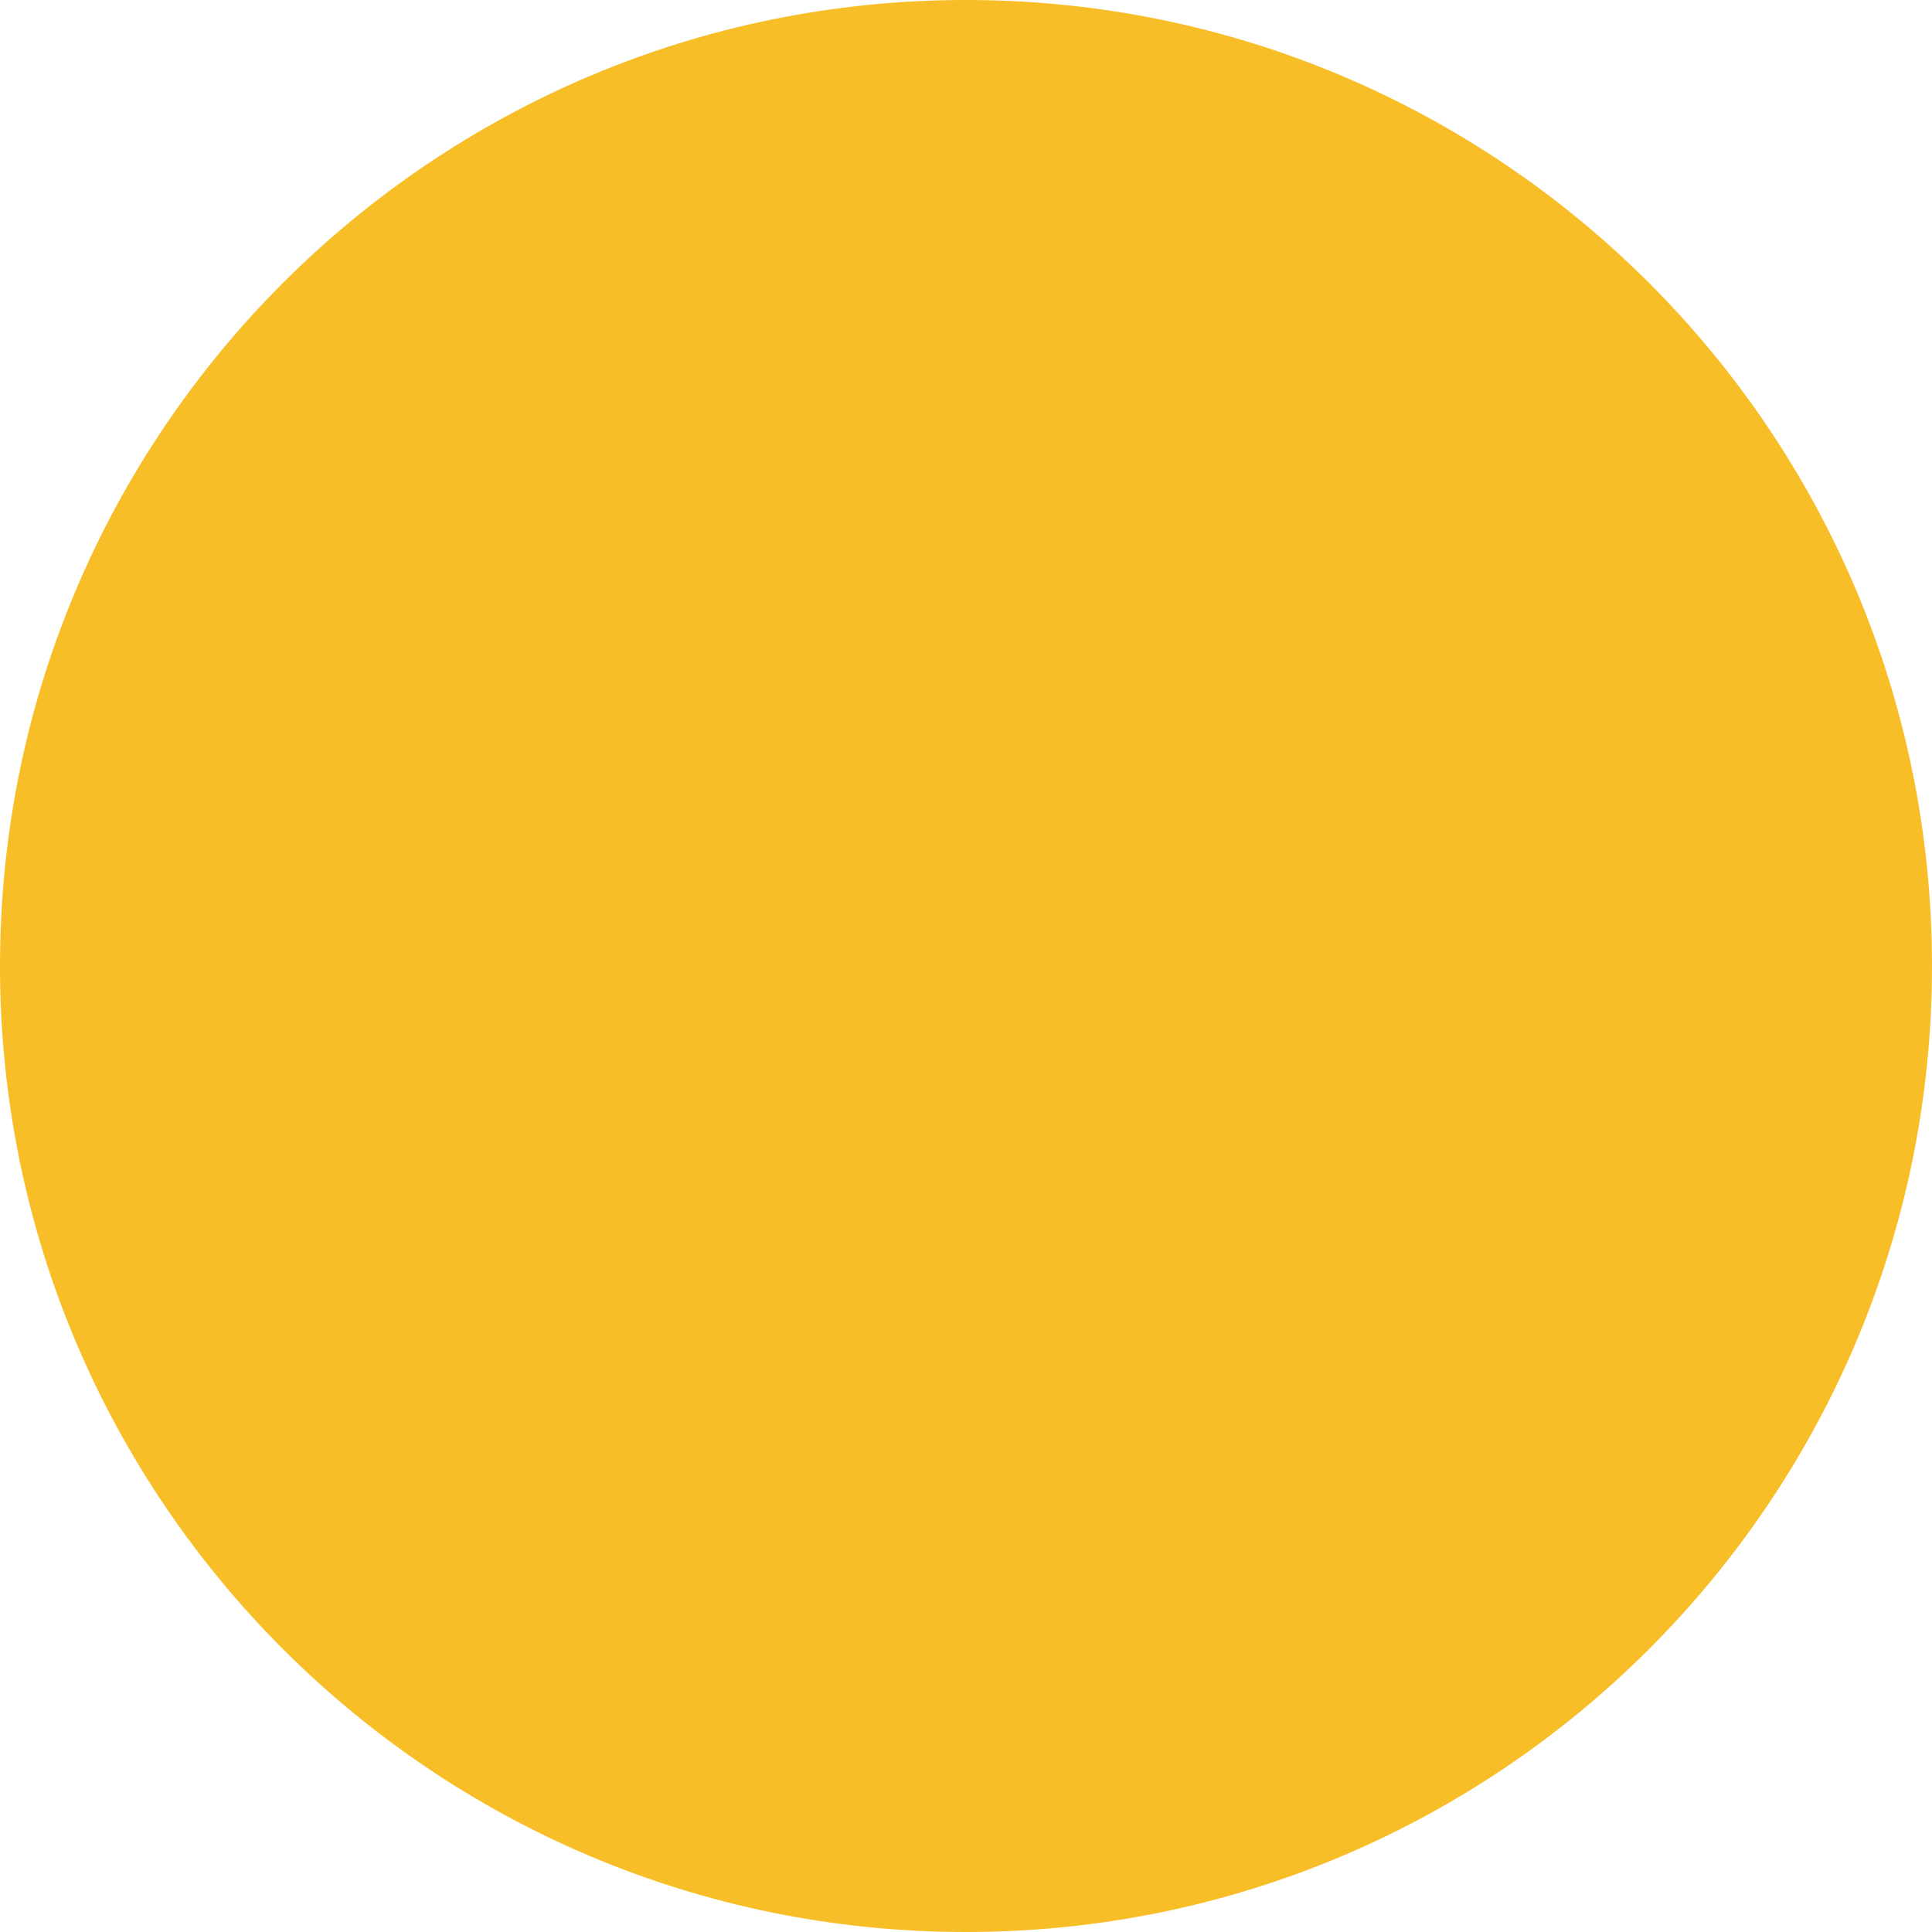
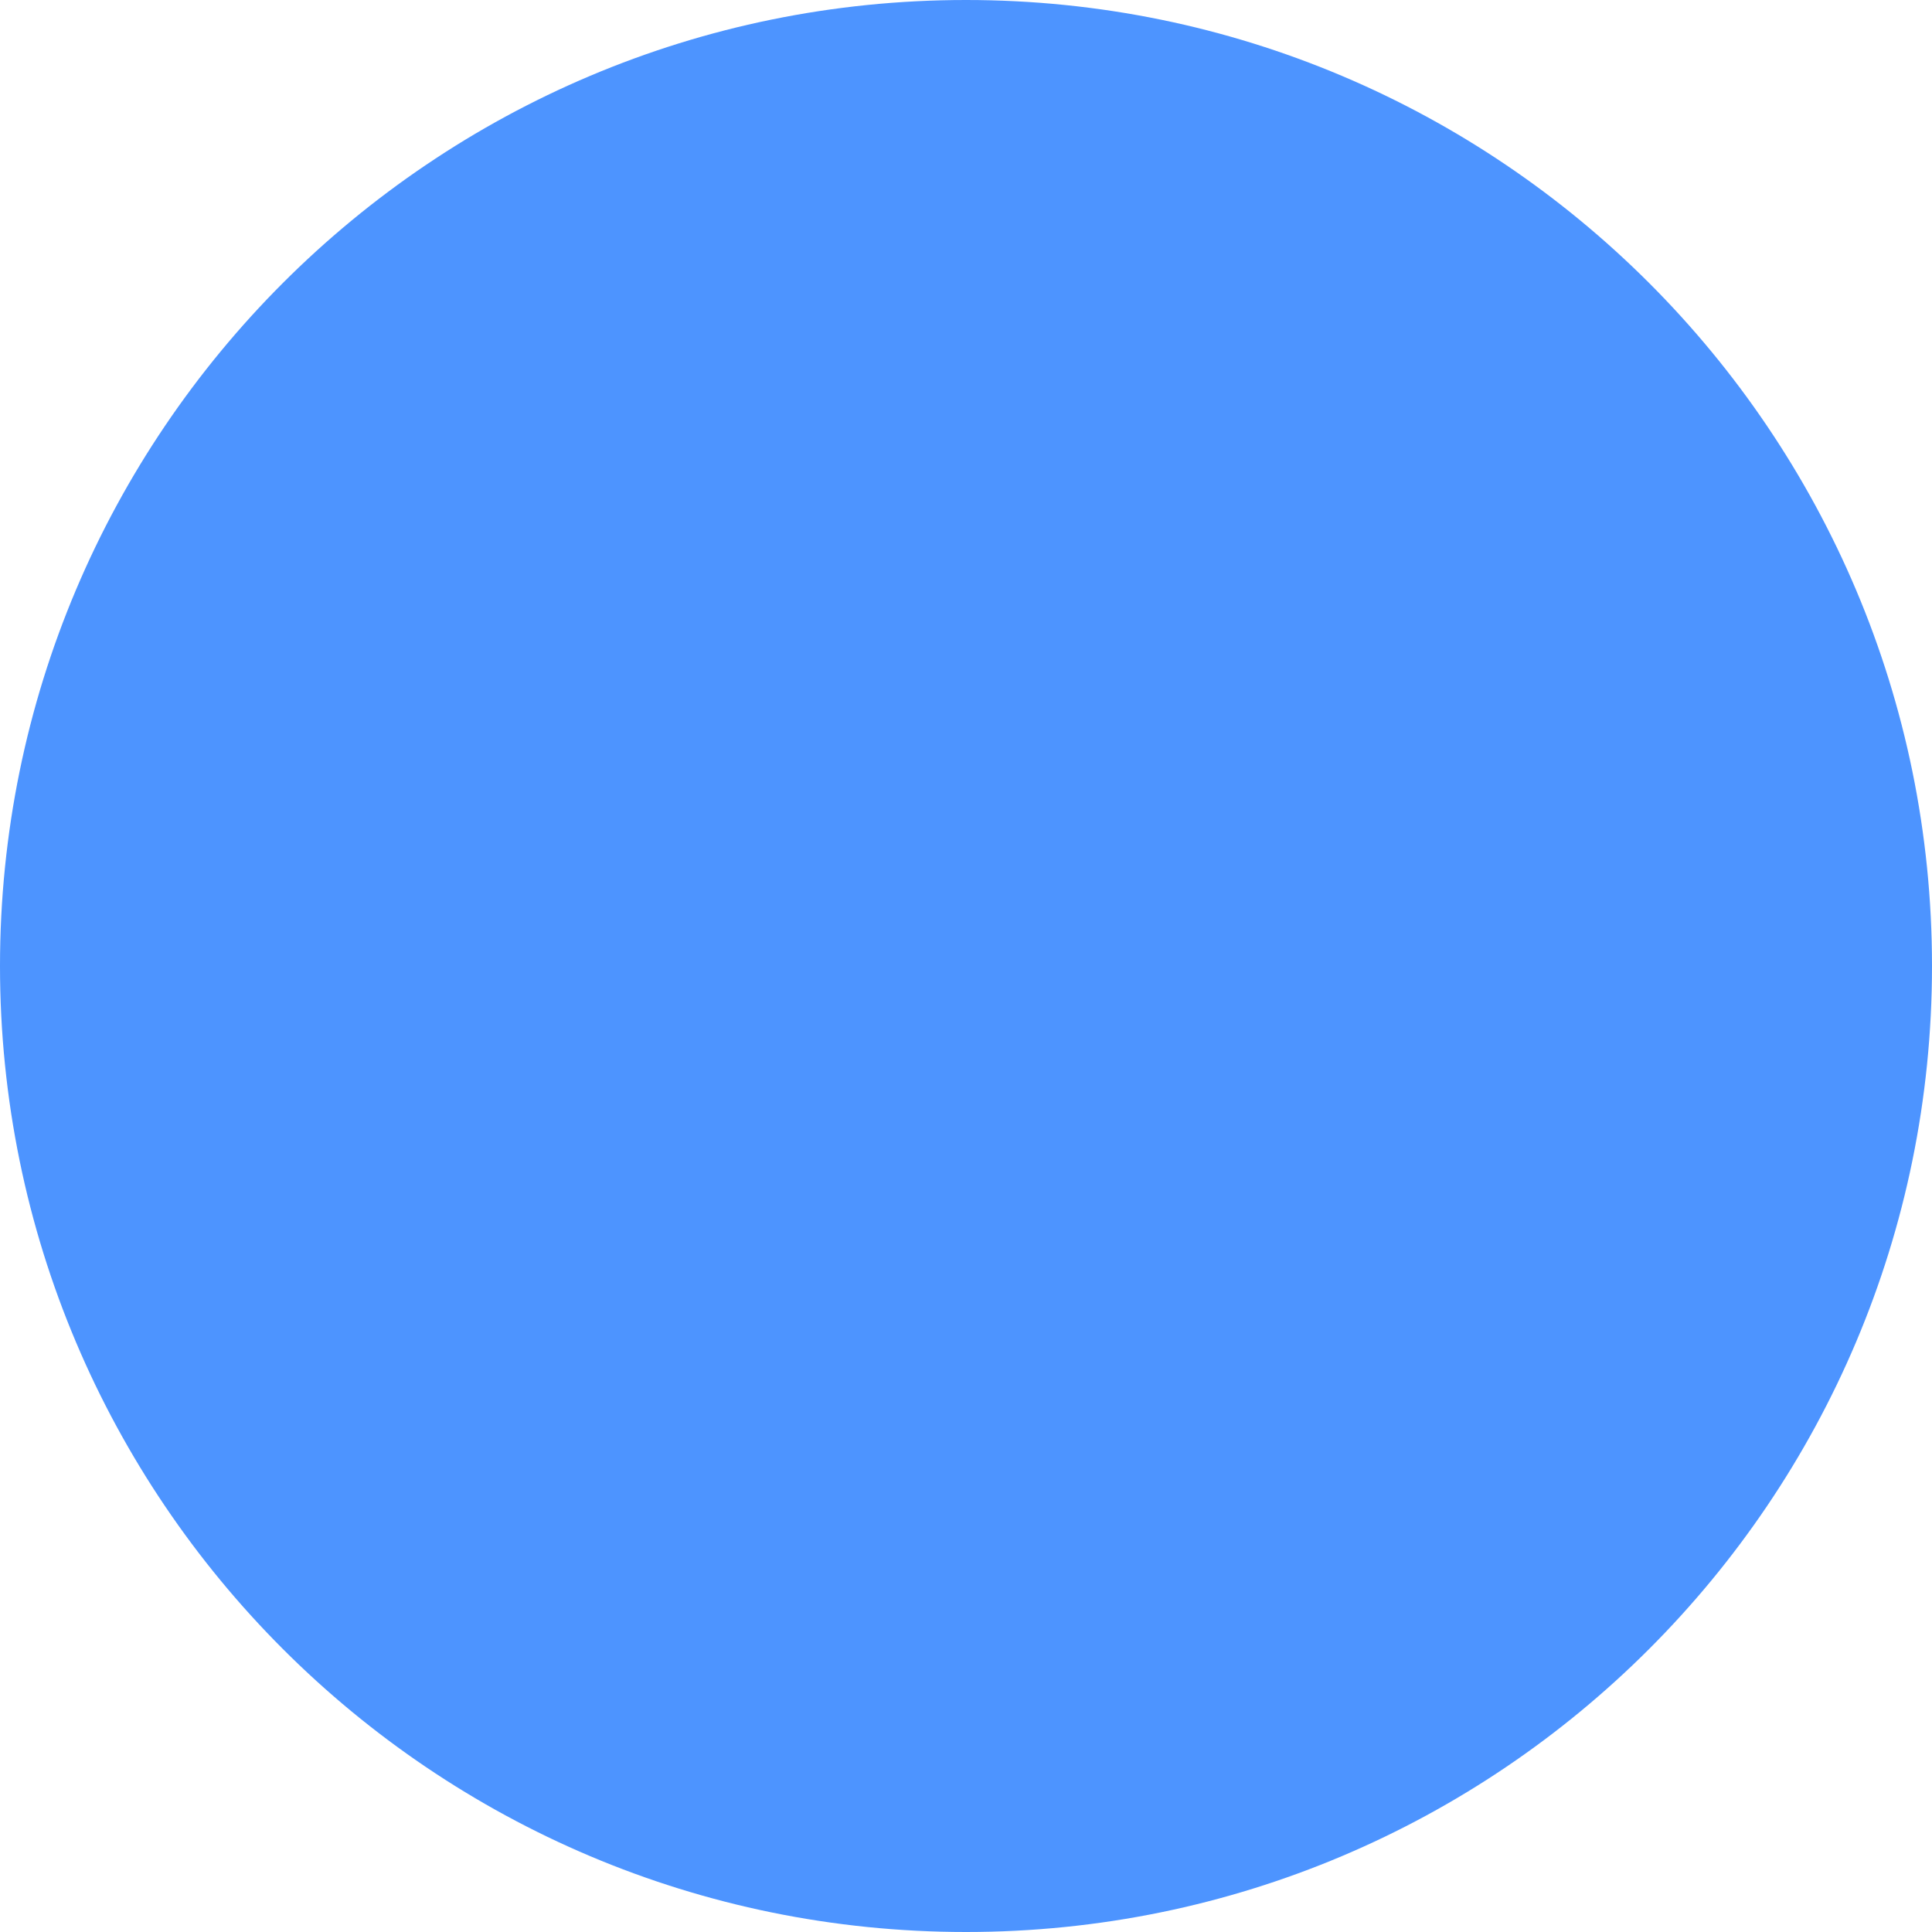
<svg xmlns="http://www.w3.org/2000/svg" width="333" height="333" viewBox="0 0 333 333">
  <defs>
-     <style>.a{fill:#f8be28;}</style>
+     <style>.a{fill:#4D94FF;}</style>
  </defs>
  <circle class="a" cx="166.5" cy="166.5" r="166.5" />
</svg>
